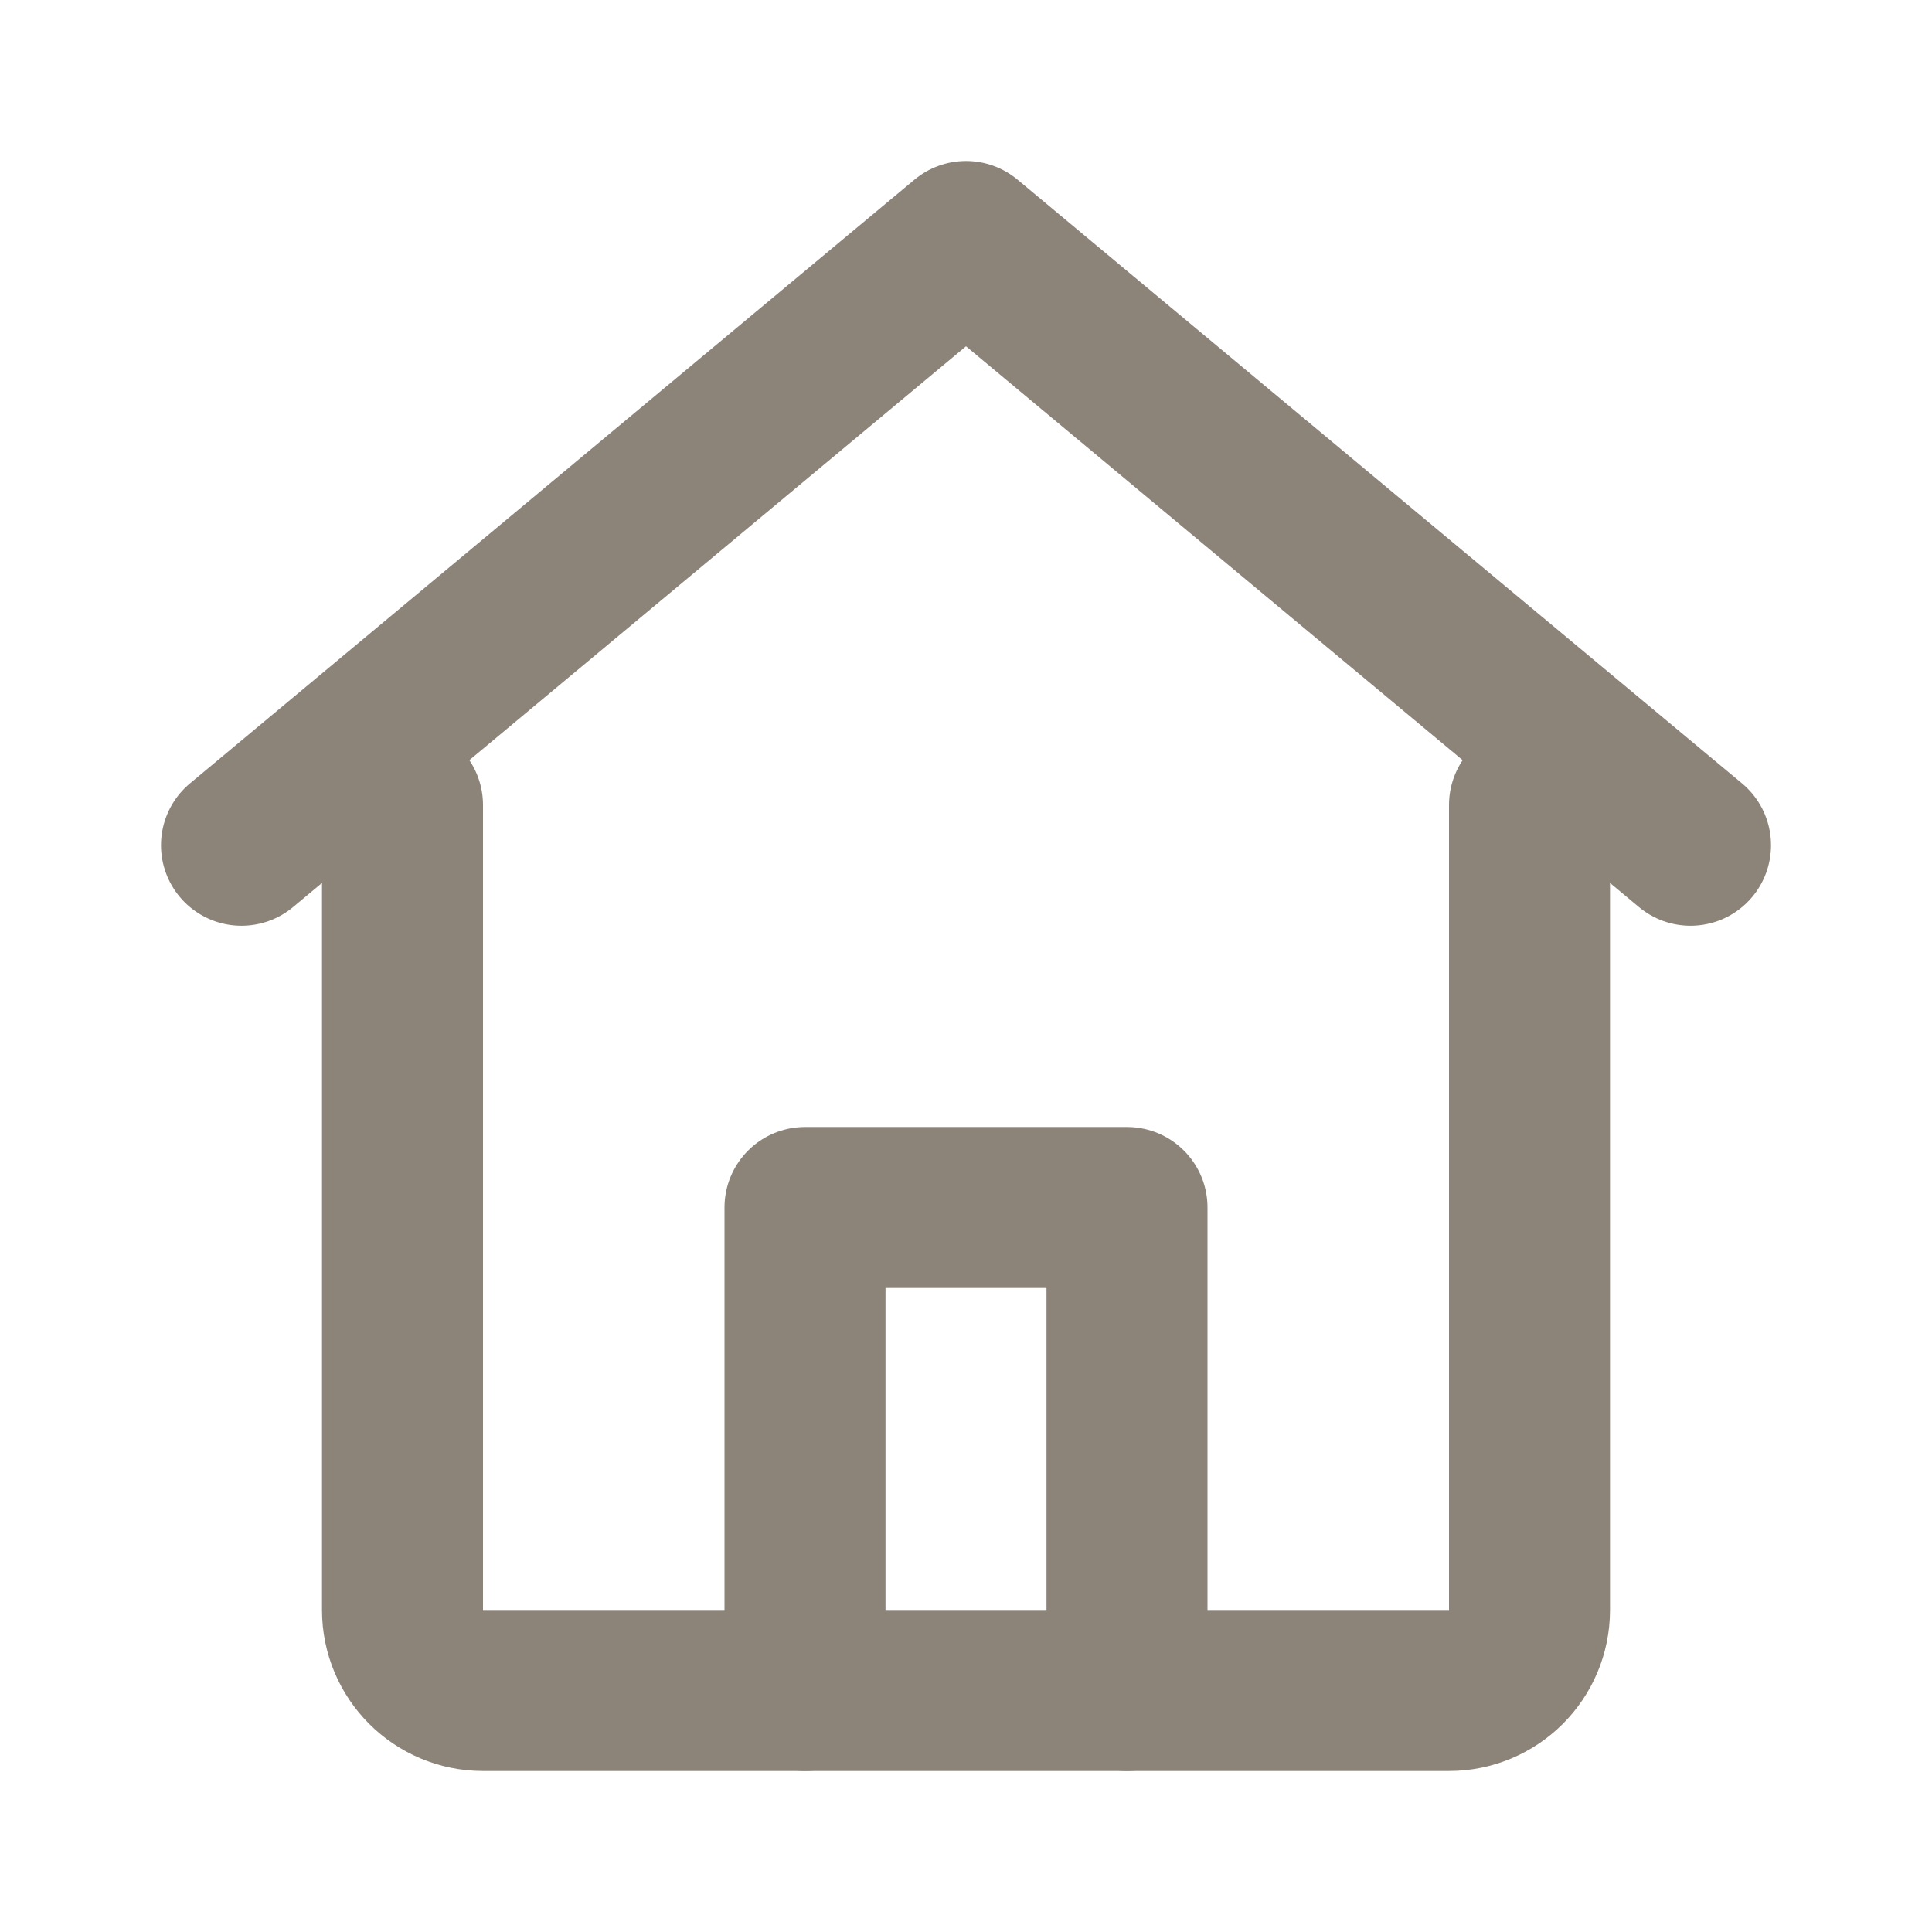
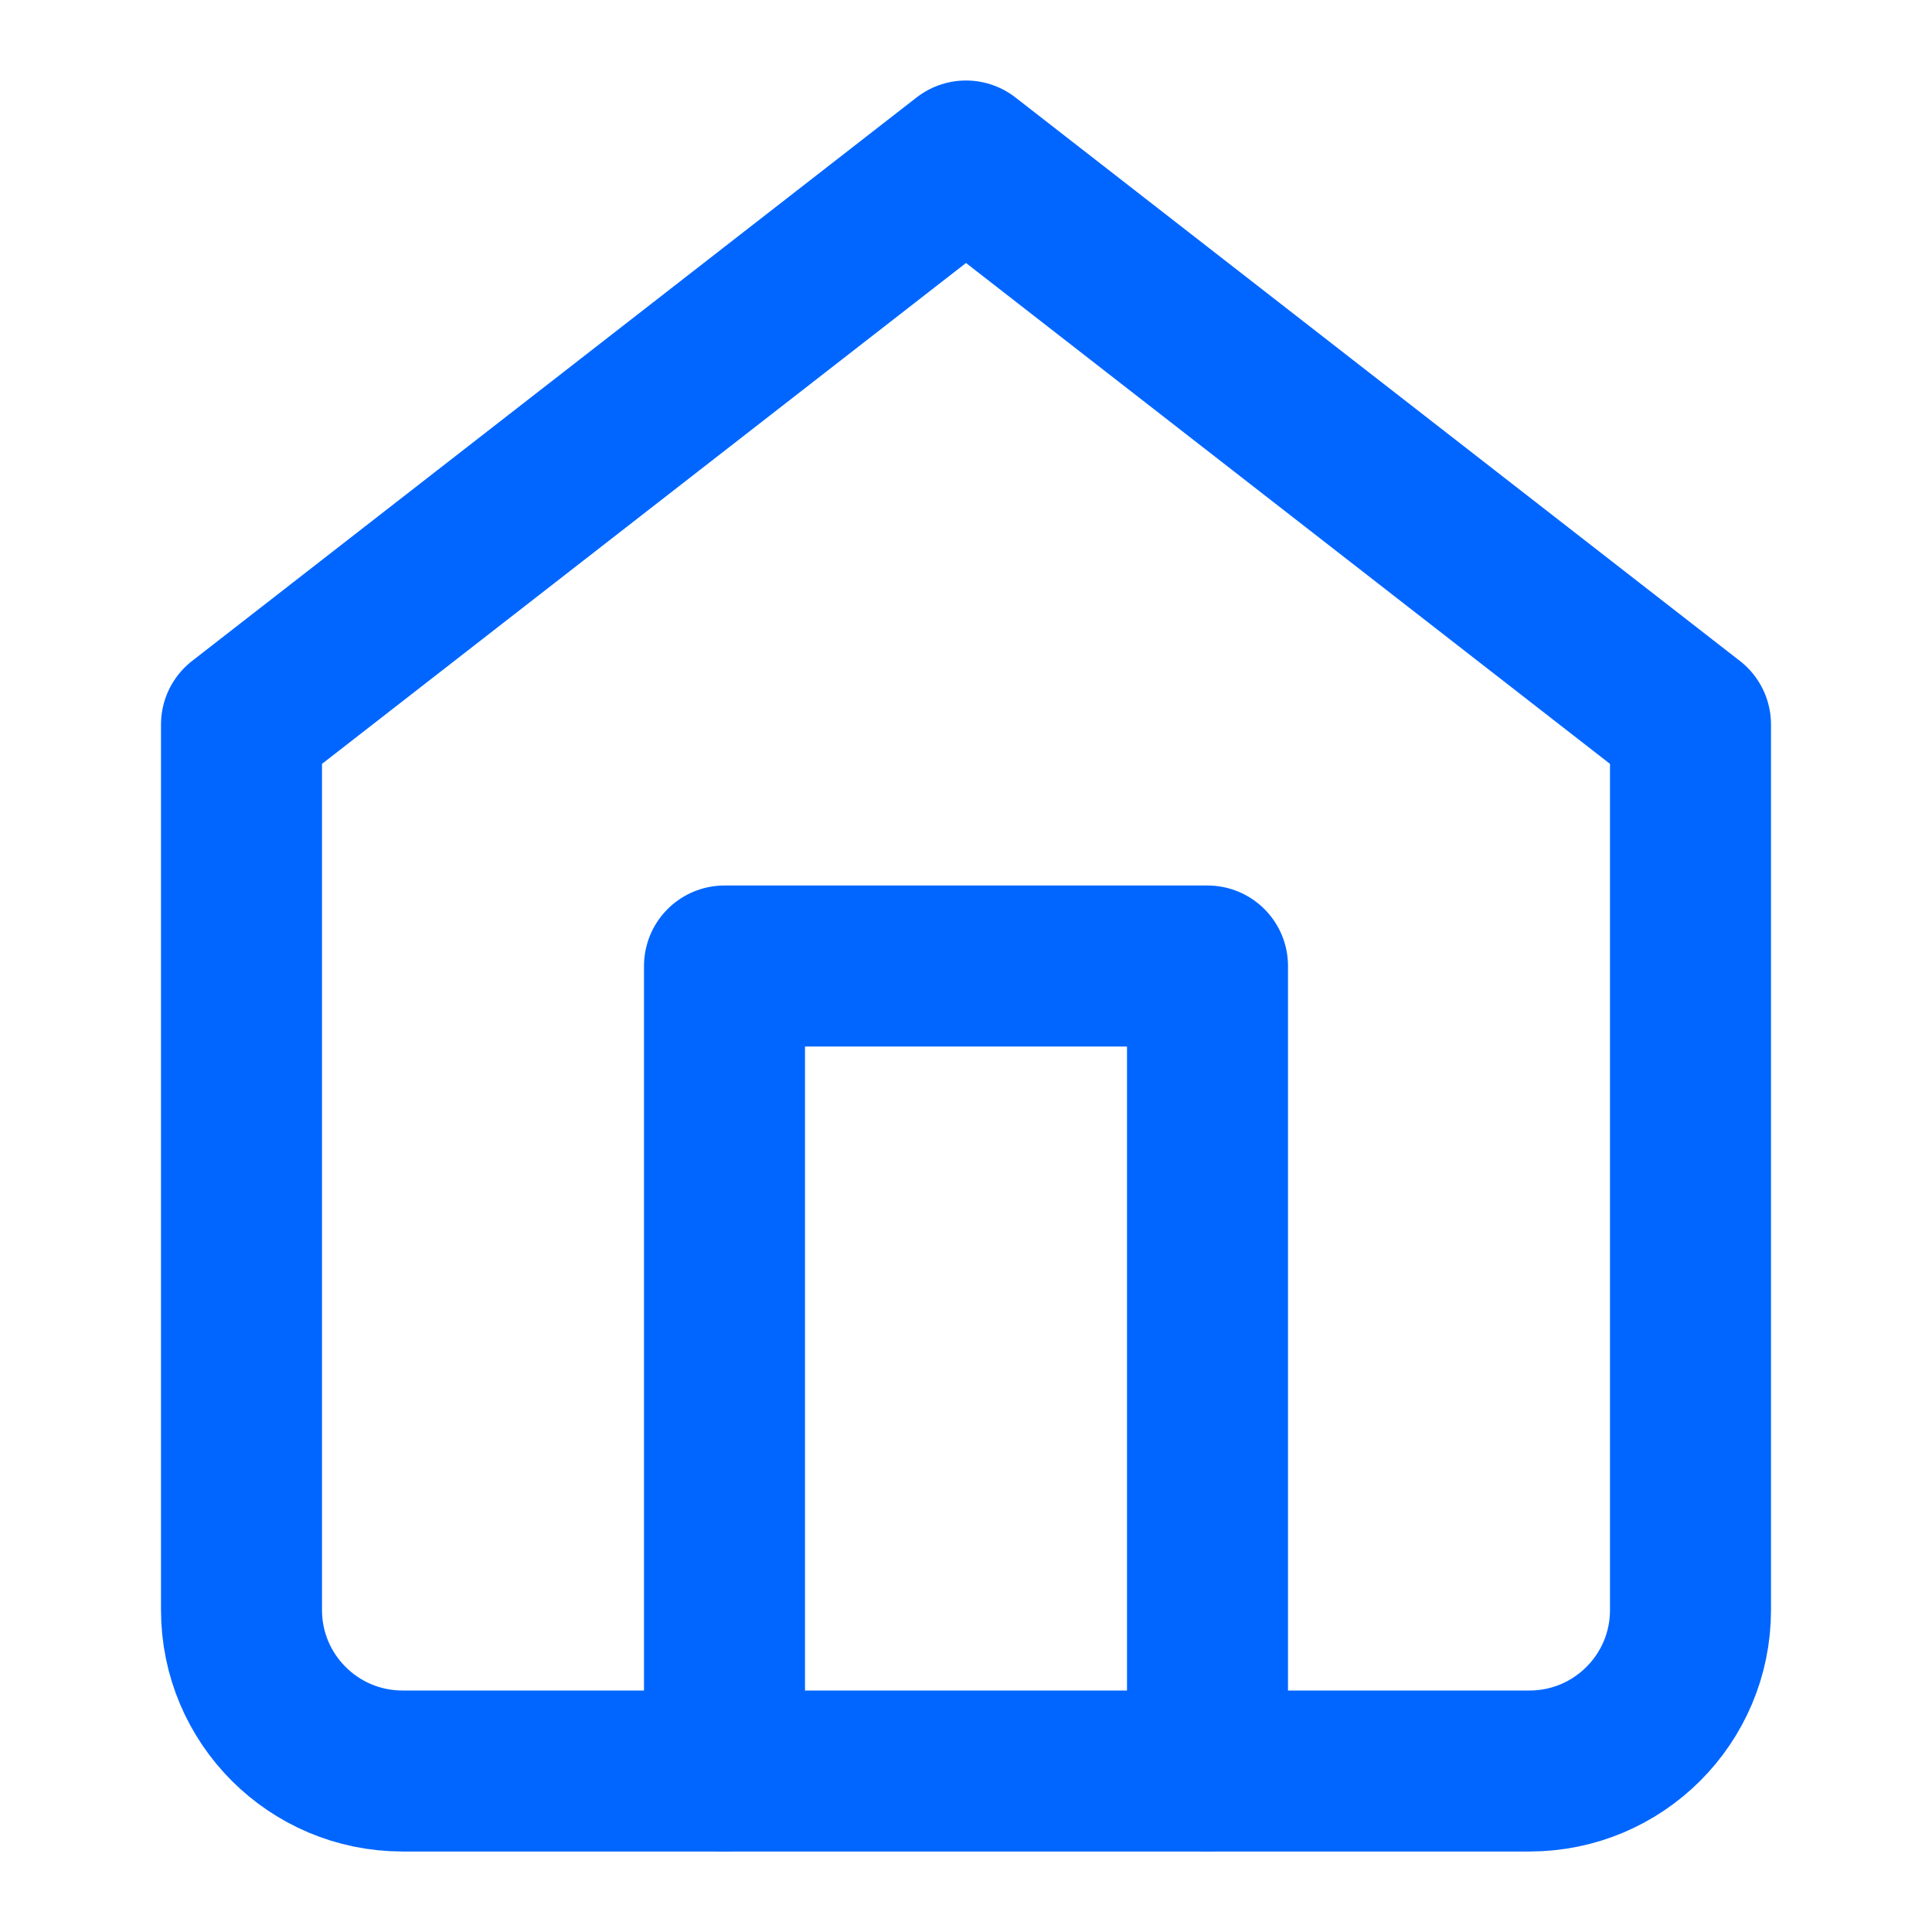
- <svg xmlns="http://www.w3.org/2000/svg" width="24" height="24" viewBox="0 0 24 24" fill="none" stroke="#8C8379" stroke-width="2" stroke-linecap="round" stroke-linejoin="round">
-   <path d="M3 10.5 12 3l9 7.5" />
-   <path d="M5 10v10a1 1 0 0 0 1 1h12a1 1 0 0 0 1-1V10" />
-   <path d="M10 21v-6h4v6" />
+ <svg xmlns="http://www.w3.org/2000/svg" width="24" height="24" viewBox="0 0 24 24" fill="none" stroke="#0066FF" stroke-width="2" stroke-linecap="round" stroke-linejoin="round">
+   <path d="m3 9 9-7 9 7v11a2 2 0 0 1-2 2H5a2 2 0 0 1-2-2z" />
+   <polyline points="9 22 9 12 15 12 15 22" />
</svg>
